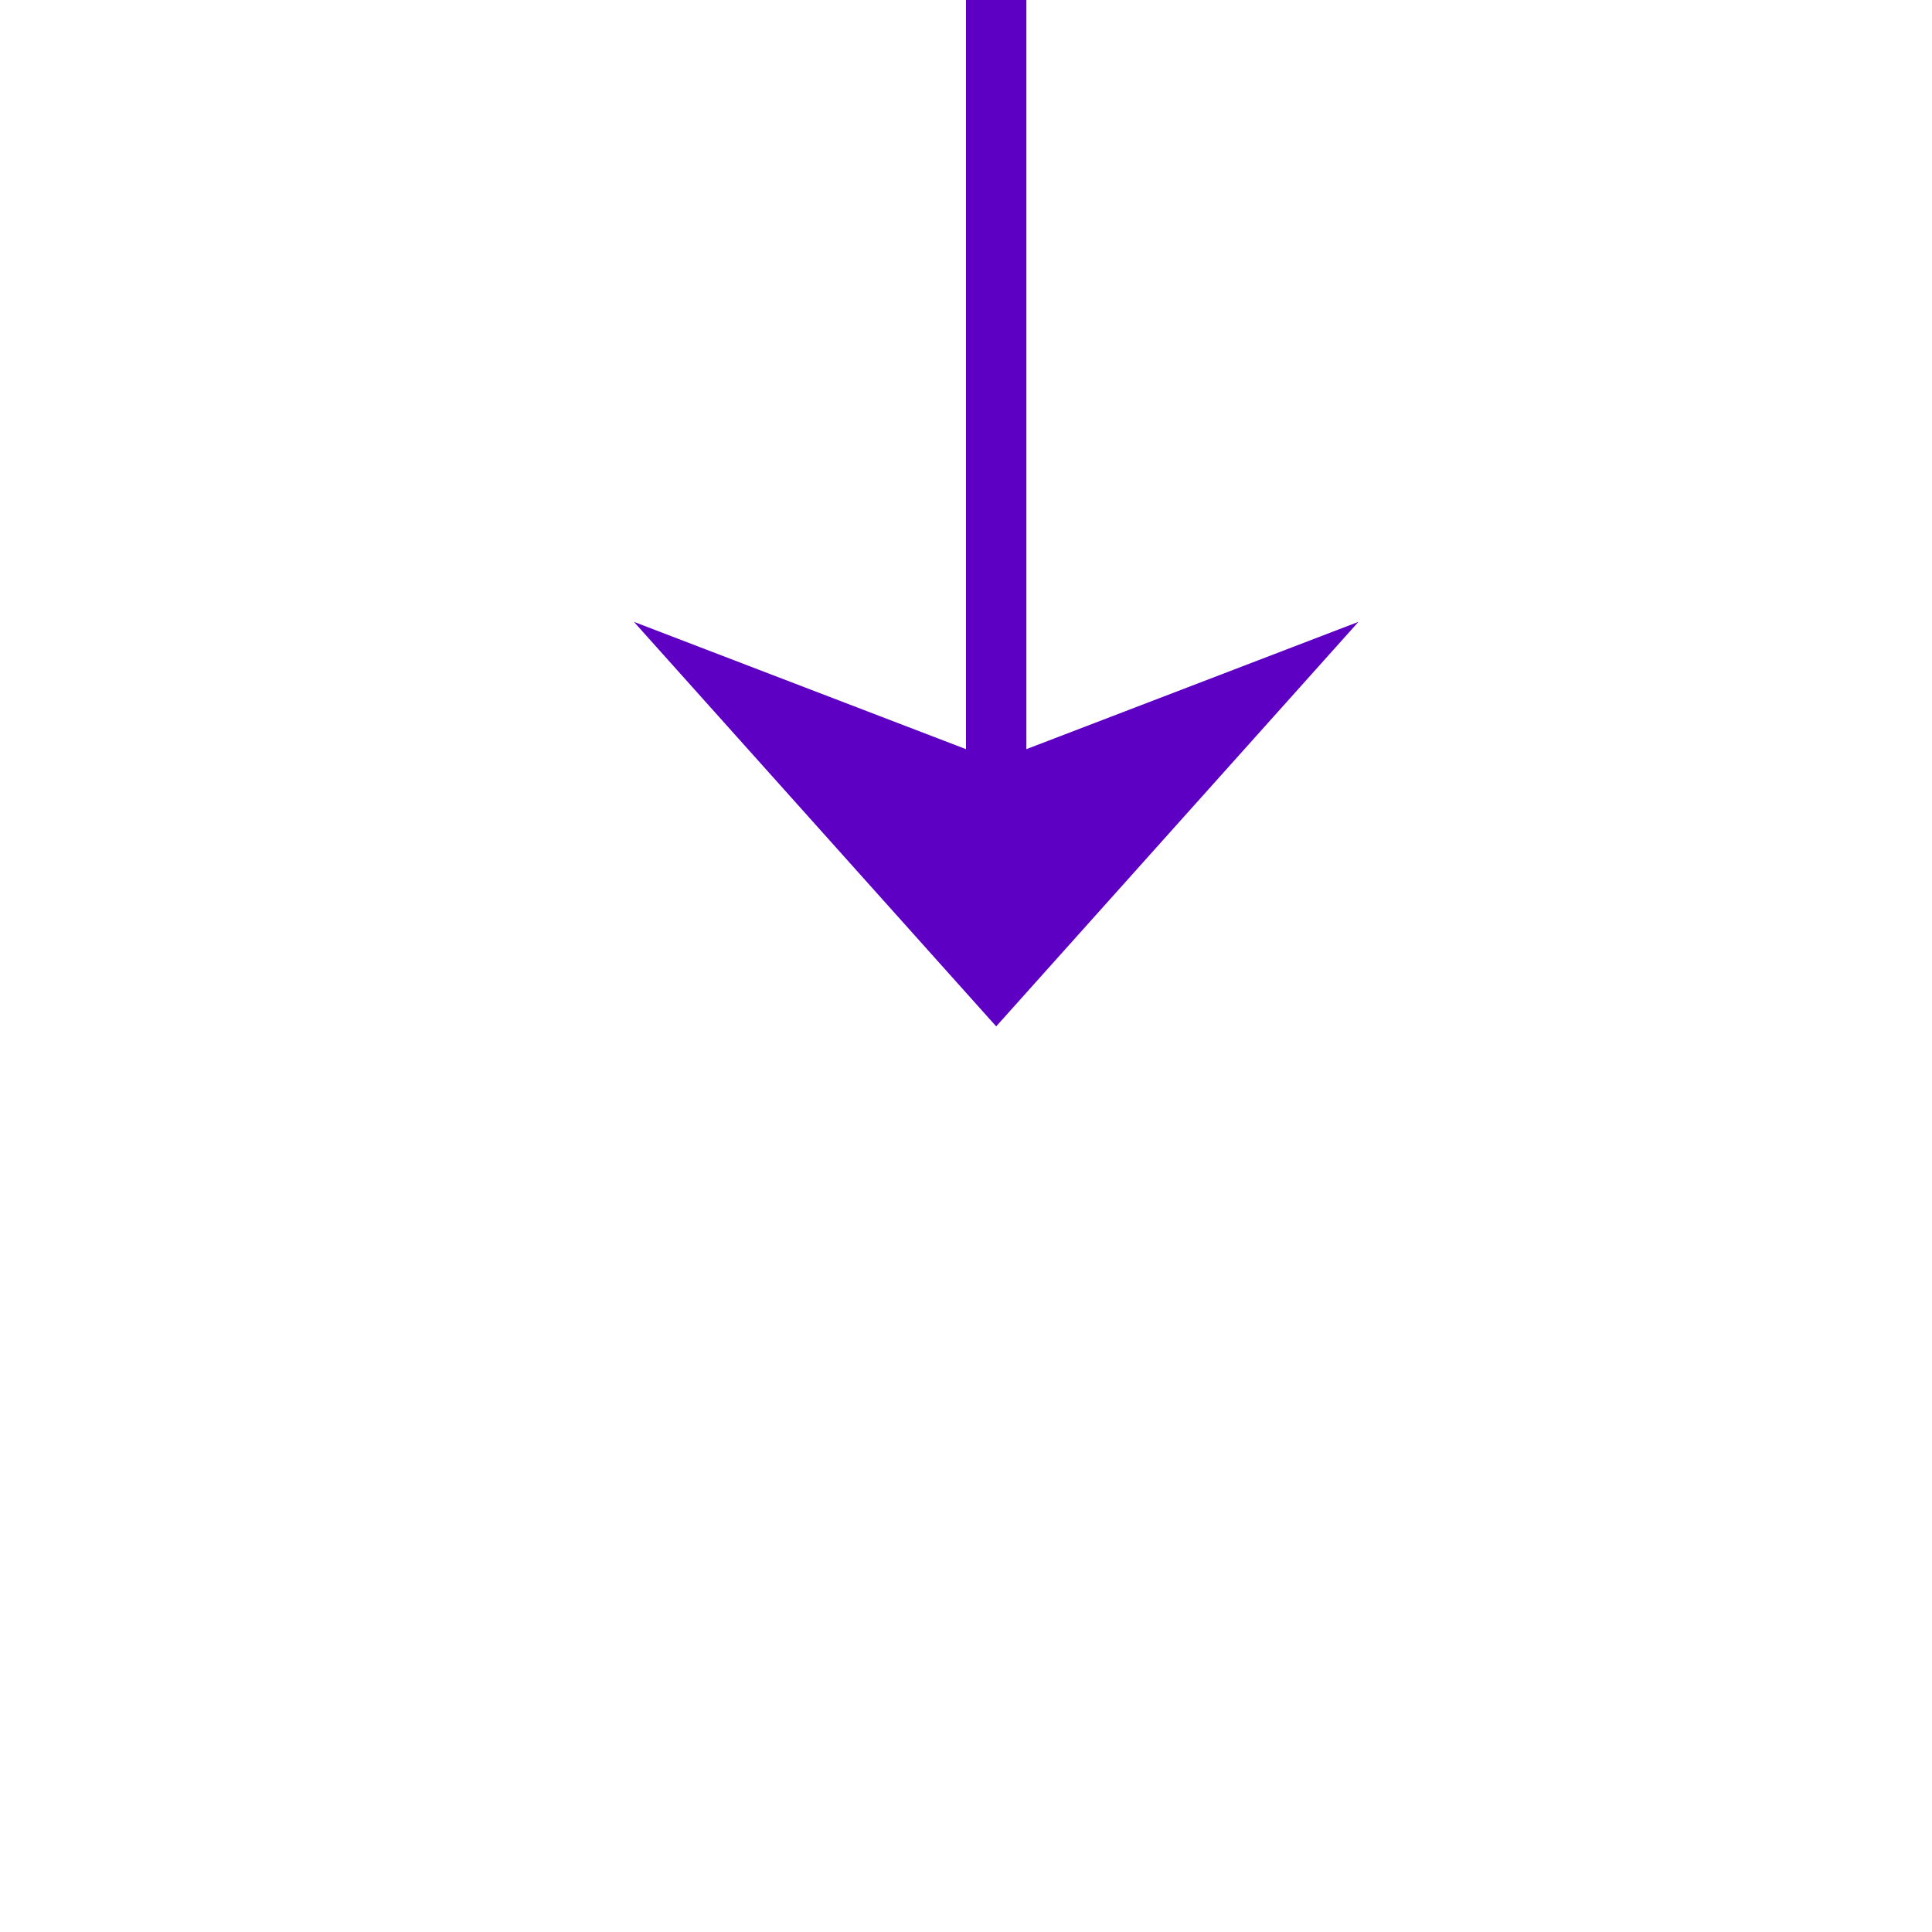
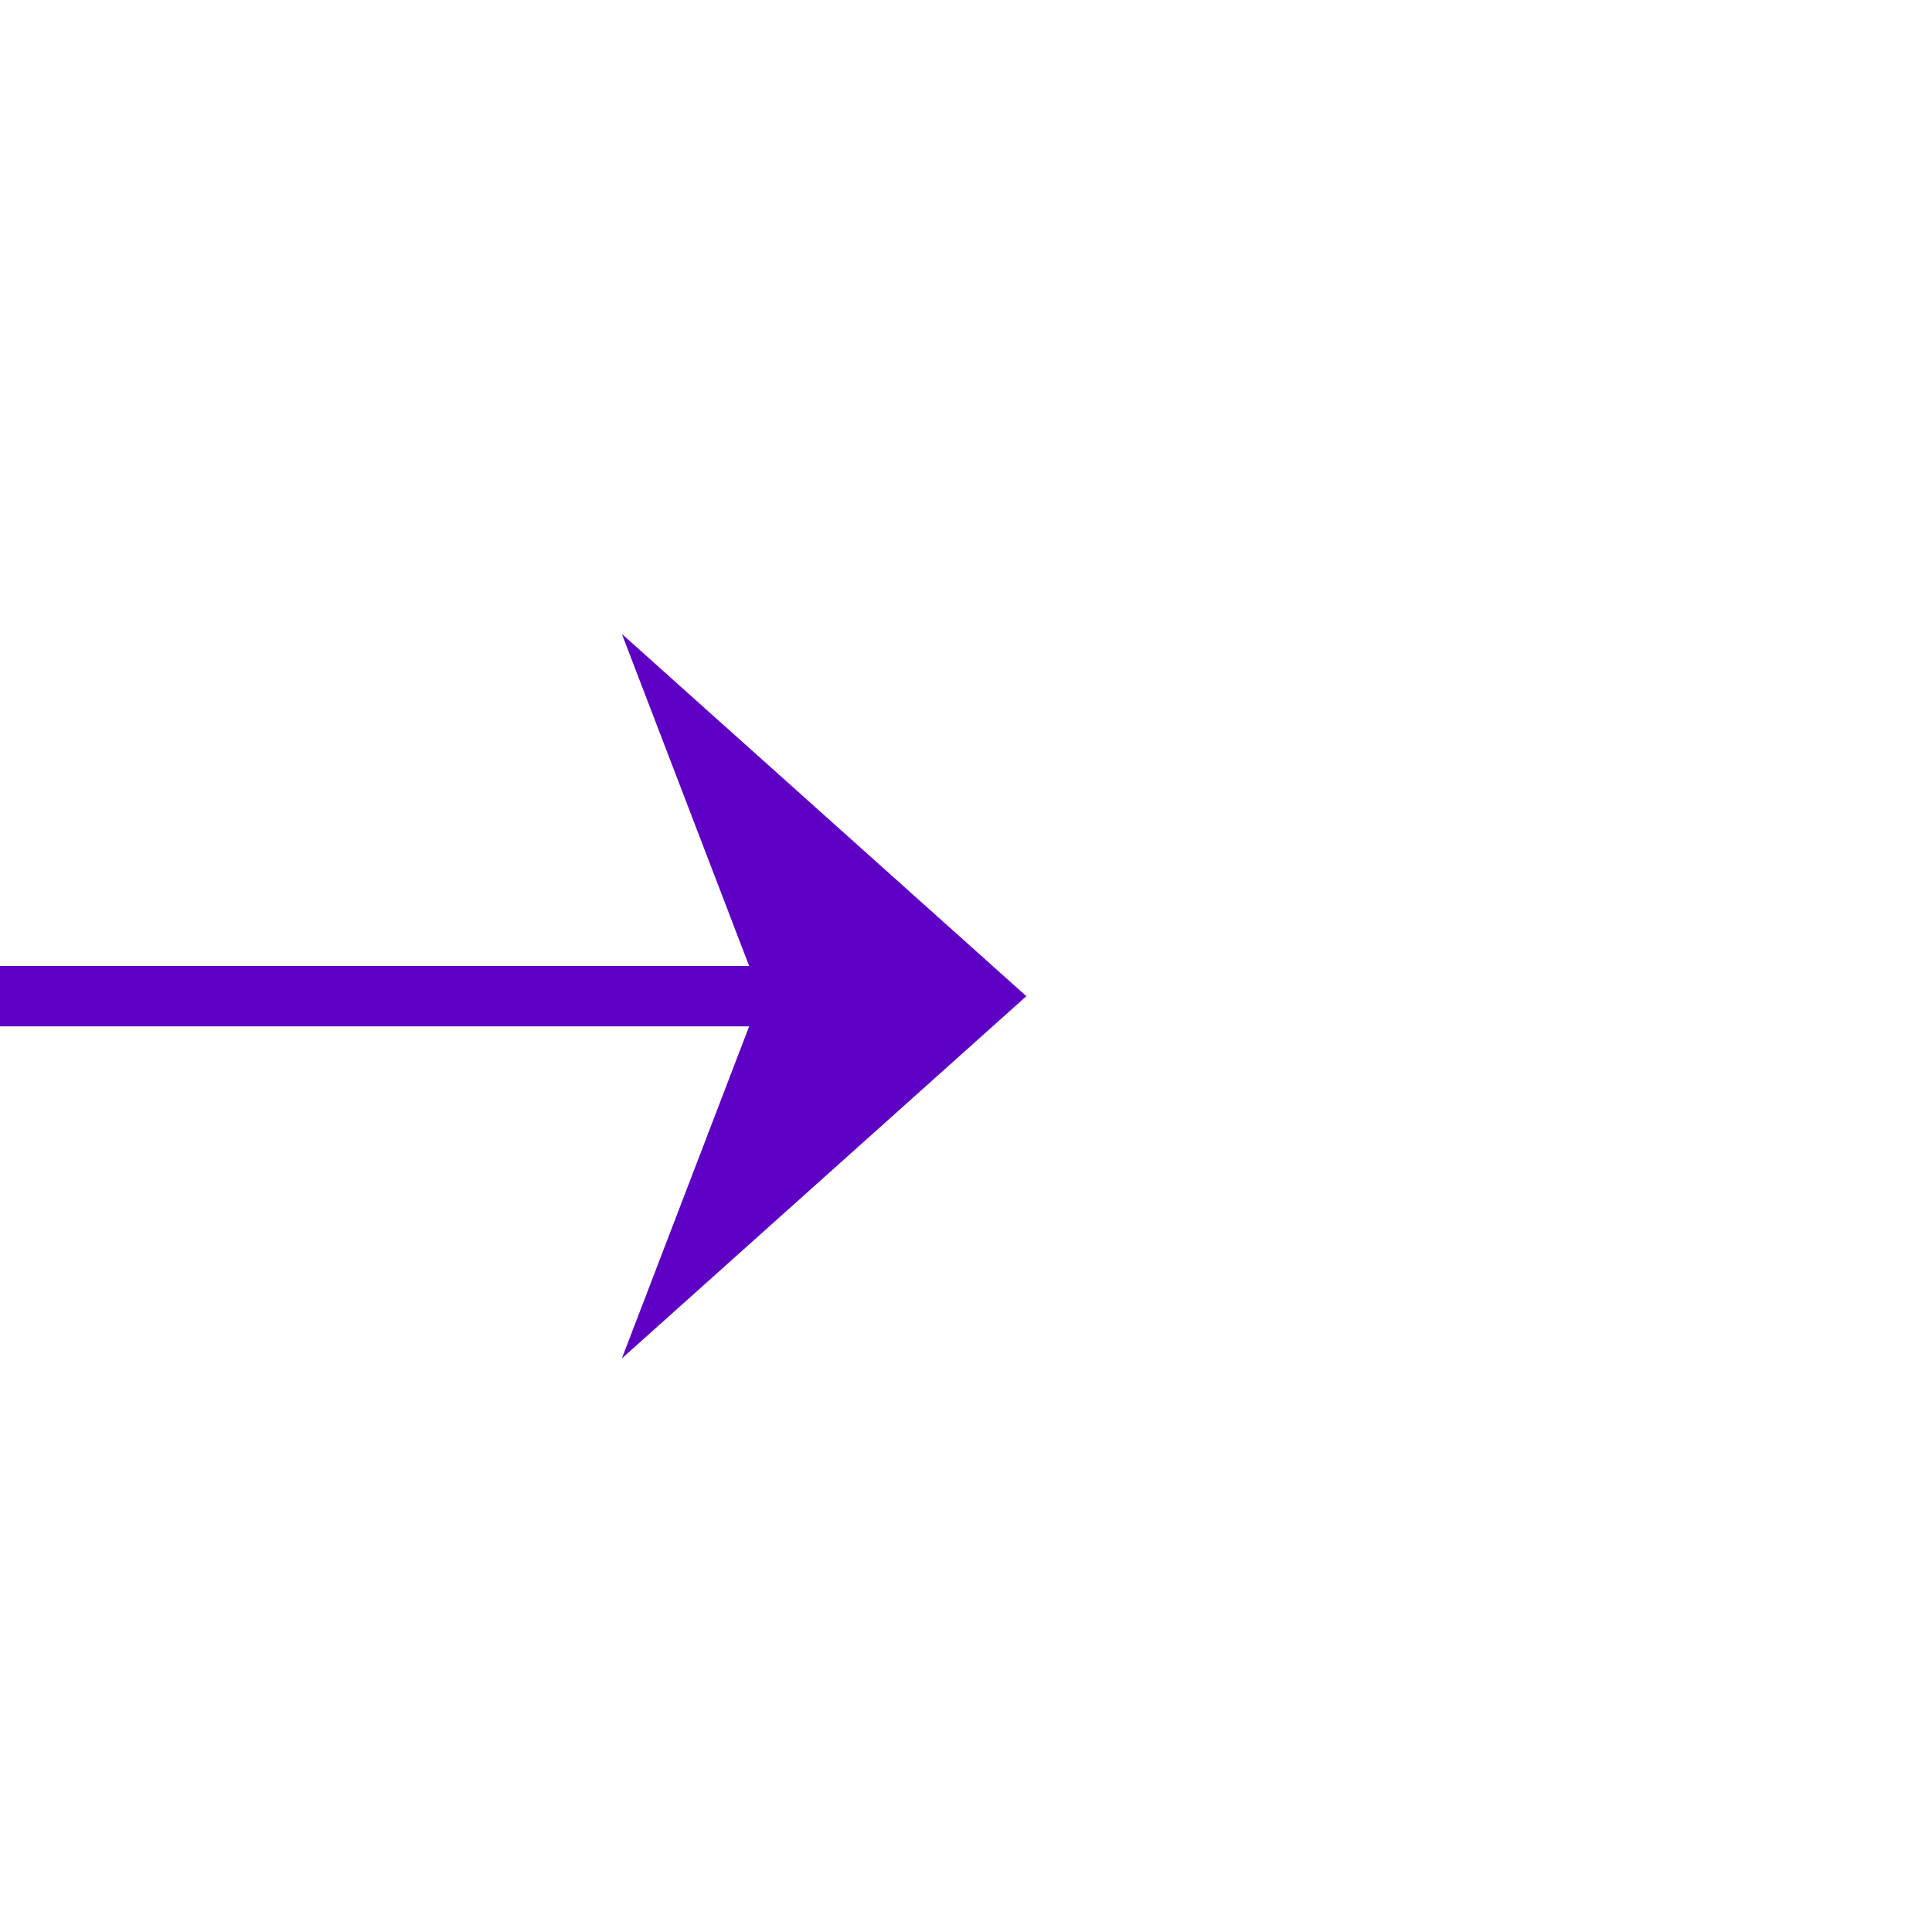
- <svg xmlns="http://www.w3.org/2000/svg" version="1.1" width="32px" height="32px" preserveAspectRatio="xMinYMid meet" viewBox="869 1879  32 30">
-   <path d="M 885.5 1835  L 885.5 1894  " stroke-width="1" stroke="#5e00c3" fill="none" />
-   <path d="M 879.5 1888.3  L 885.5 1895  L 891.5 1888.3  L 885.5 1890.6  L 879.5 1888.3  Z " fill-rule="nonzero" fill="#5e00c3" stroke="none" />
+ <svg xmlns="http://www.w3.org/2000/svg" version="1.1" width="32px" height="32px" preserveAspectRatio="xMinYMid meet" viewBox="1108 2200  32 30">
+   <path d="M 965 2215.5  L 1124 2215.5  " stroke-width="1" stroke="#5e00c3" fill="none" />
+   <path d="M 1118.3 2221.5  L 1125 2215.5  L 1118.3 2209.5  L 1120.6 2215.5  L 1118.3 2221.5  Z " fill-rule="nonzero" fill="#5e00c3" stroke="none" />
</svg>
